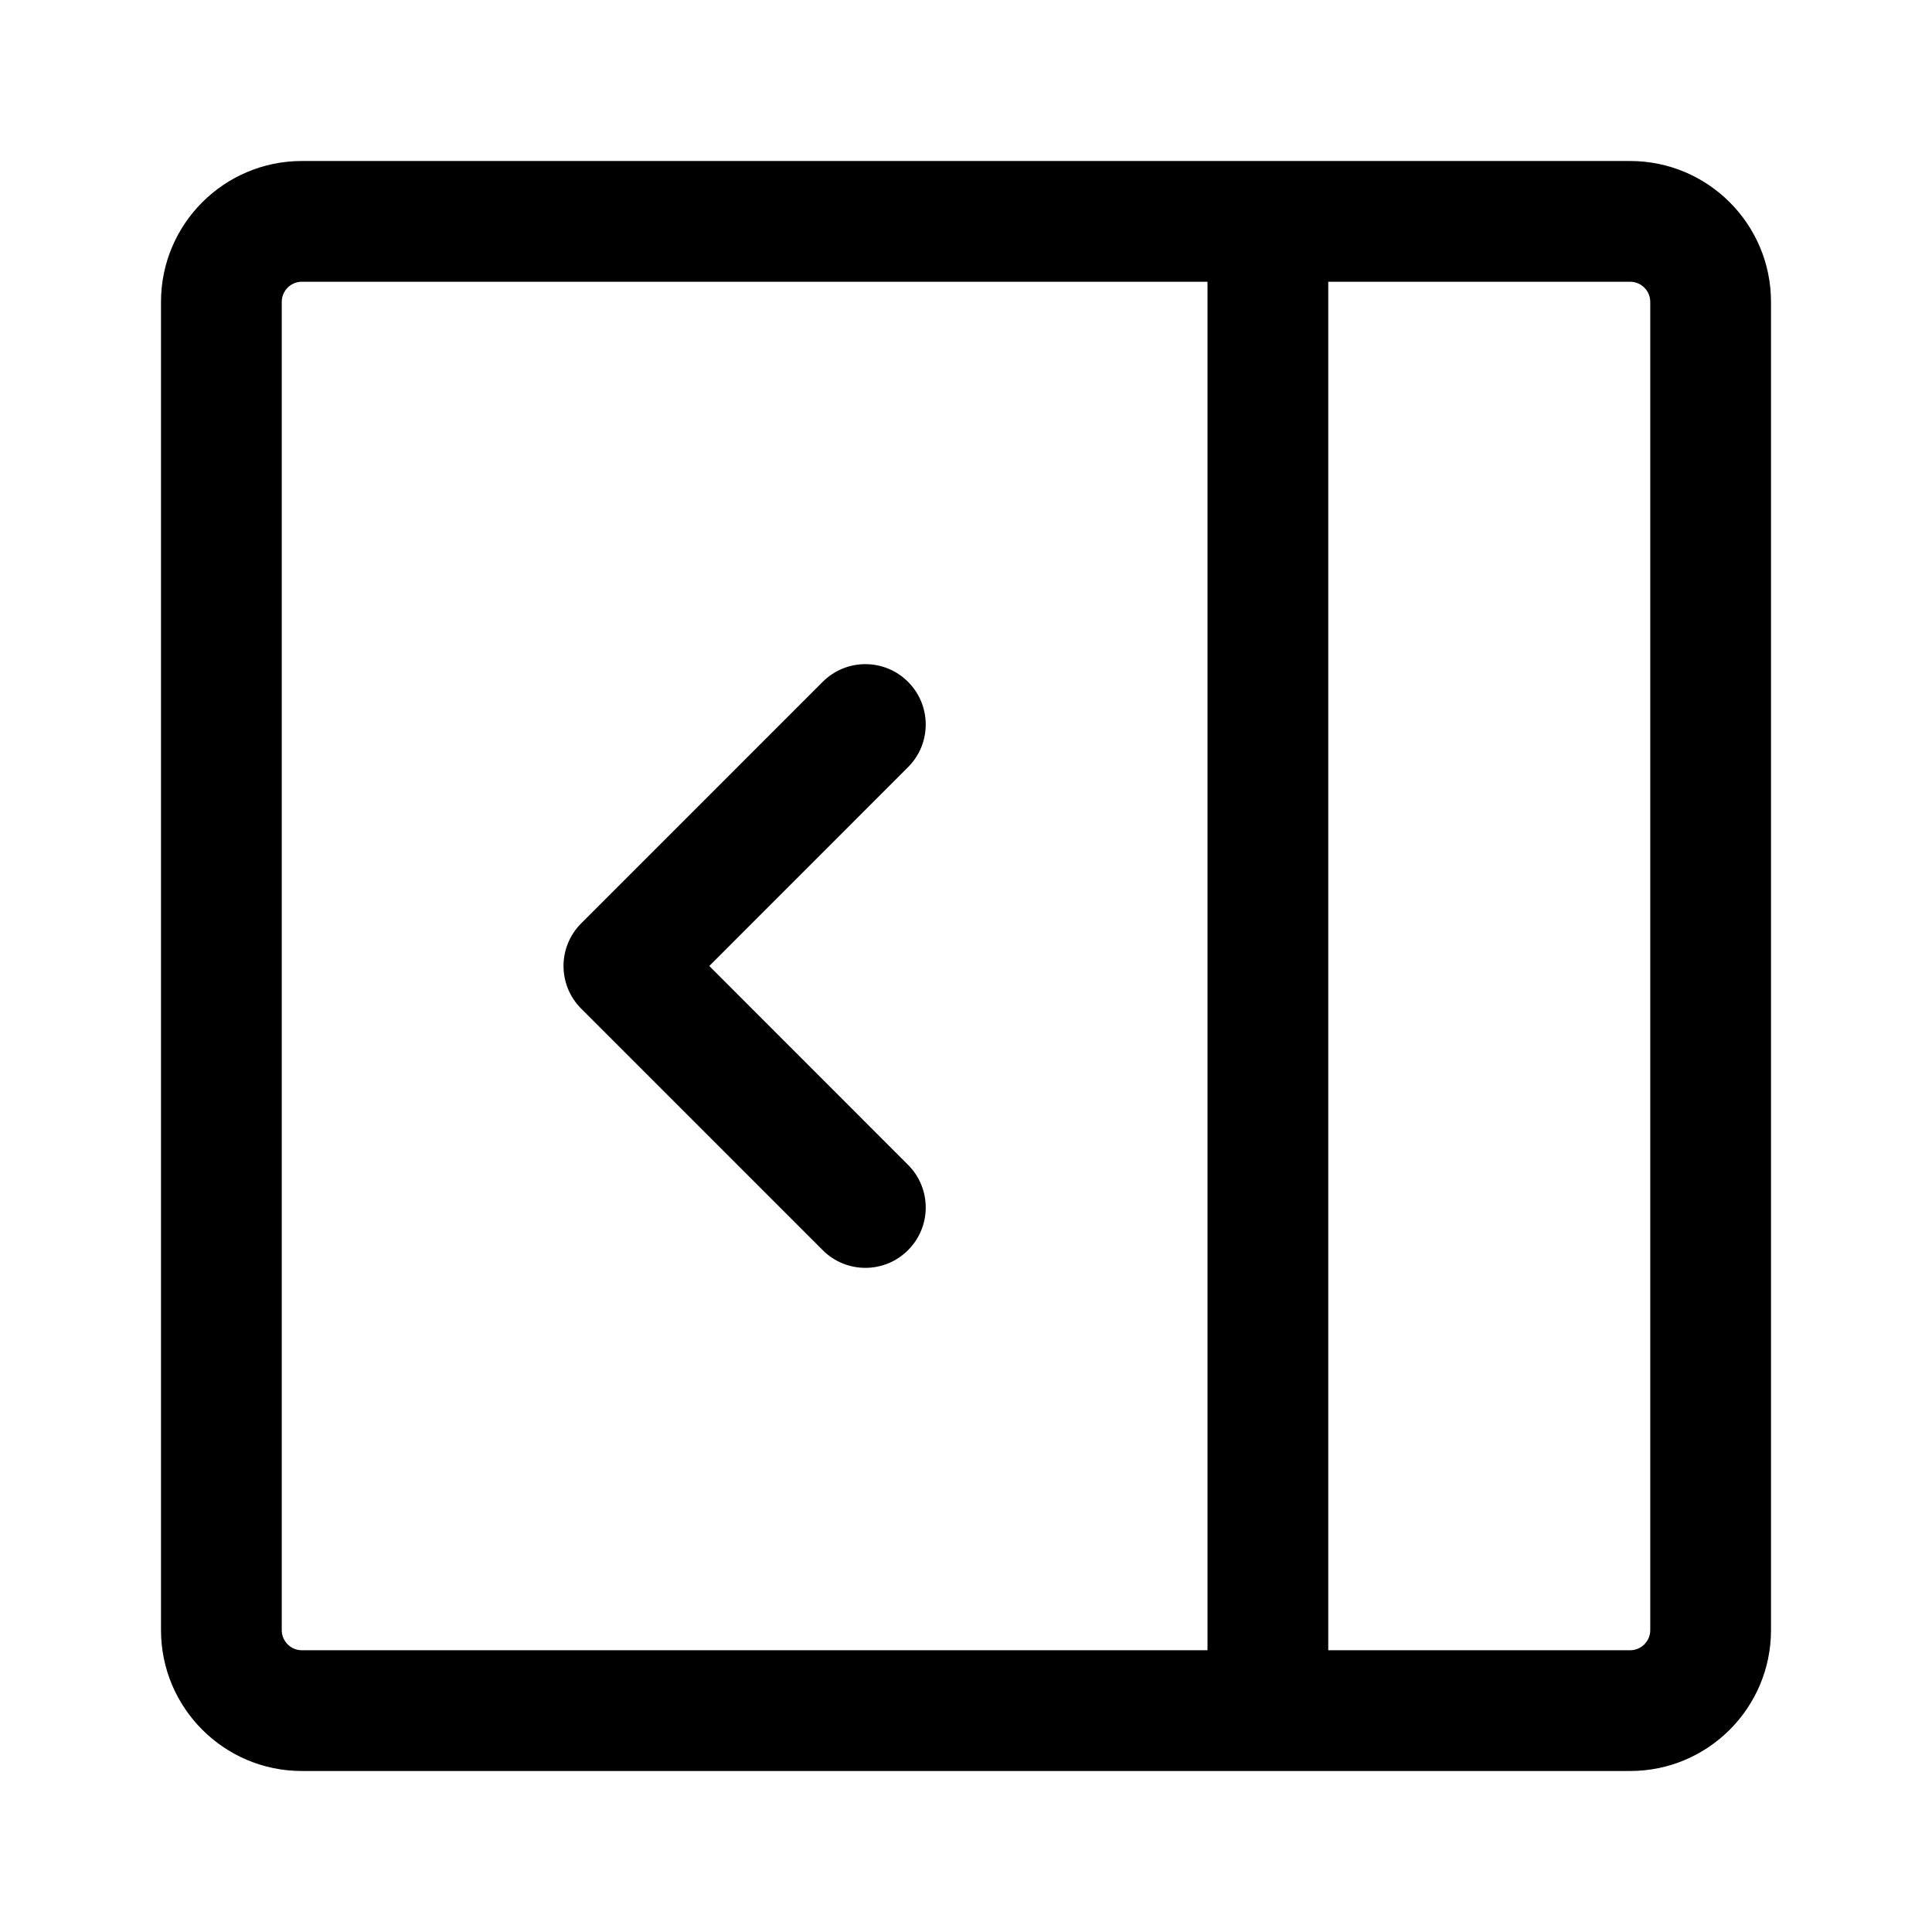
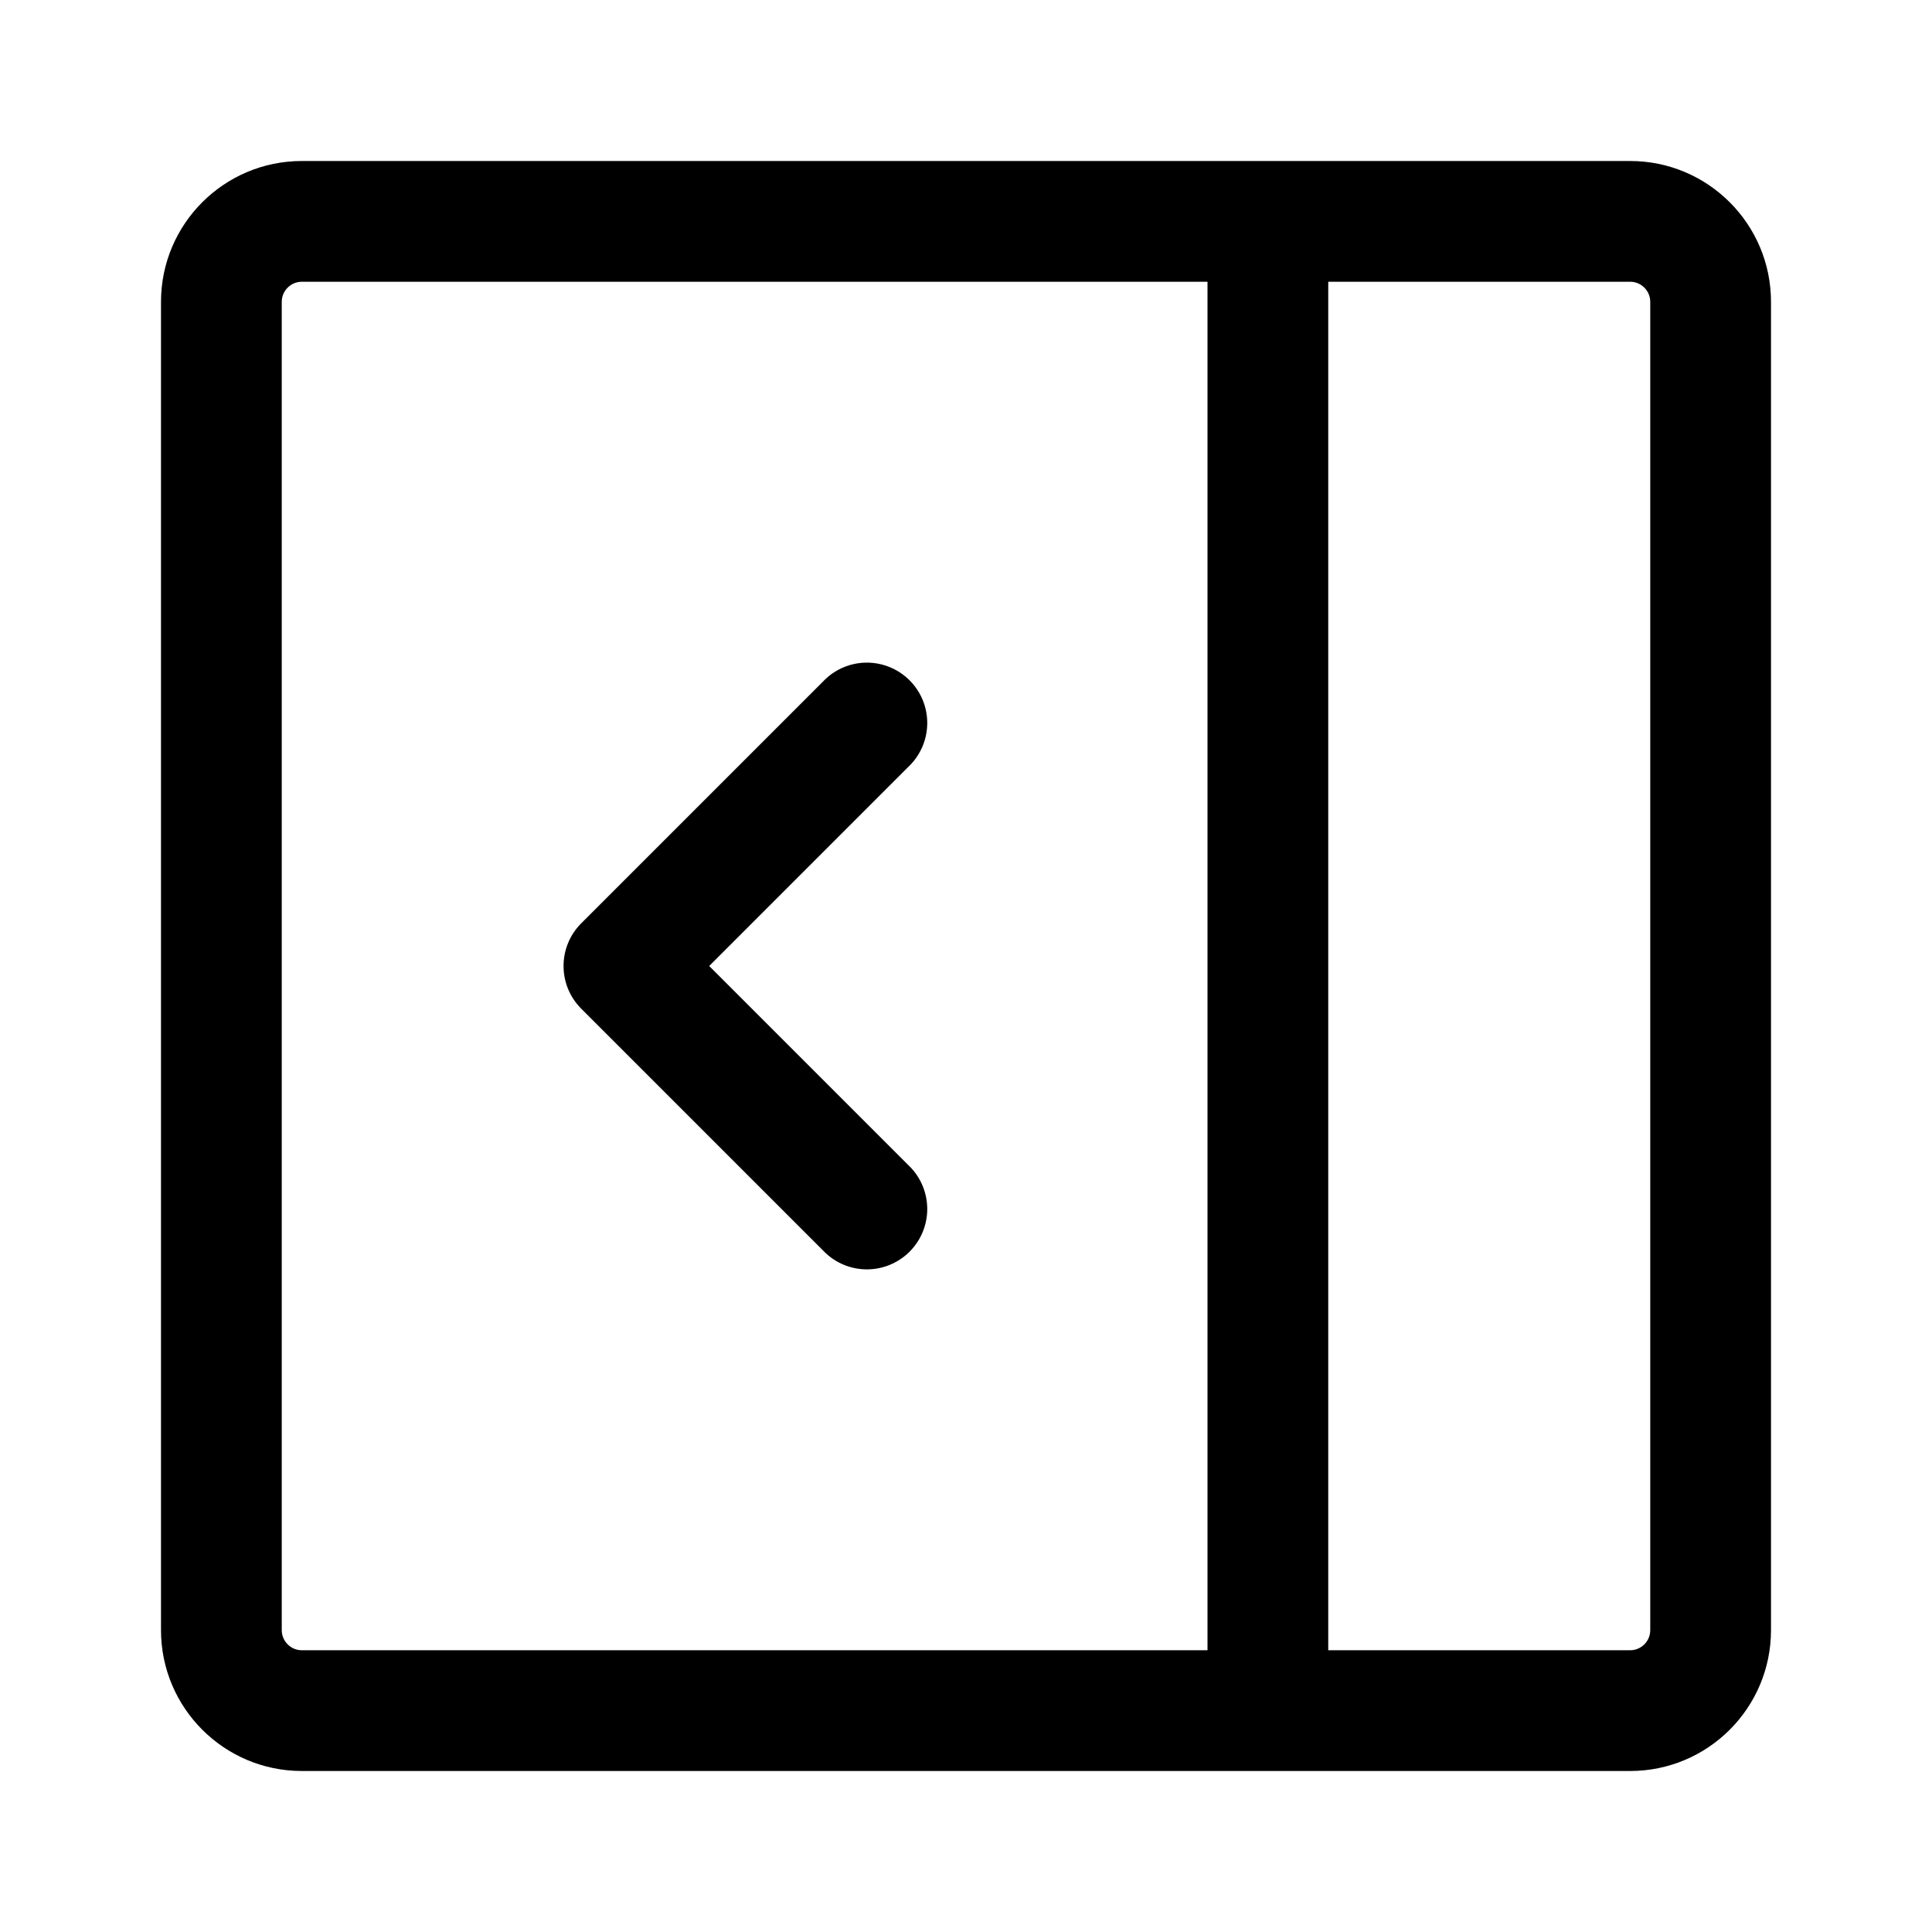
- <svg xmlns="http://www.w3.org/2000/svg" width="24" height="24" viewBox="0 0 24 24" fill="none">
-   <path fill-rule="evenodd" clip-rule="evenodd" d="M11.28 9.53L8.811 12L11.28 14.47C11.573 14.763 11.573 15.237 11.28 15.53C10.987 15.823 10.513 15.823 10.22 15.53L7.22 12.53C6.927 12.237 6.927 11.763 7.22 11.47L10.22 8.47C10.513 8.177 10.987 8.177 11.28 8.47C11.573 8.763 11.573 9.237 11.28 9.53Z" fill="black" />
-   <path fill-rule="evenodd" clip-rule="evenodd" d="M3.75 2C2.784 2 2 2.784 2 3.75V20.25C2 21.216 2.784 22 3.75 22H20.25C21.216 22 22 21.216 22 20.25V3.75C22 2.784 21.216 2 20.25 2H3.75ZM3.5 3.75C3.5 3.612 3.612 3.5 3.75 3.5H15V20.5H3.75C3.612 20.5 3.5 20.388 3.5 20.25V3.75ZM16.5 20.5V3.5H20.25C20.388 3.5 20.5 3.612 20.5 3.75V20.25C20.5 20.388 20.388 20.5 20.25 20.5H16.5Z" fill="black" />
+ <svg xmlns="http://www.w3.org/2000/svg" width="24" height="24" viewBox="0 0 24 24">
+   <path fill-rule="evenodd" d="M11.28 9.53L8.81 12l2.47 2.47a.75.75 0 11-1.06 1.06l-3-3a.75.75 0 010-1.06l3-3a.75.75 0 111.06 1.06z" />
+   <path fill-rule="evenodd" d="M3.75 2A1.75 1.75 0 002 3.75v16.5c0 .966.784 1.75 1.75 1.75h16.5A1.75 1.75 0 0022 20.25V3.75A1.75 1.75 0 0020.25 2H3.75zM3.5 3.75a.25.25 0 01.25-.25H15v17H3.75a.25.25 0 01-.25-.25V3.75zm13 16.75v-17h3.75a.25.25 0 01.25.25v16.5a.25.25 0 01-.25.25H16.5z" />
</svg>
